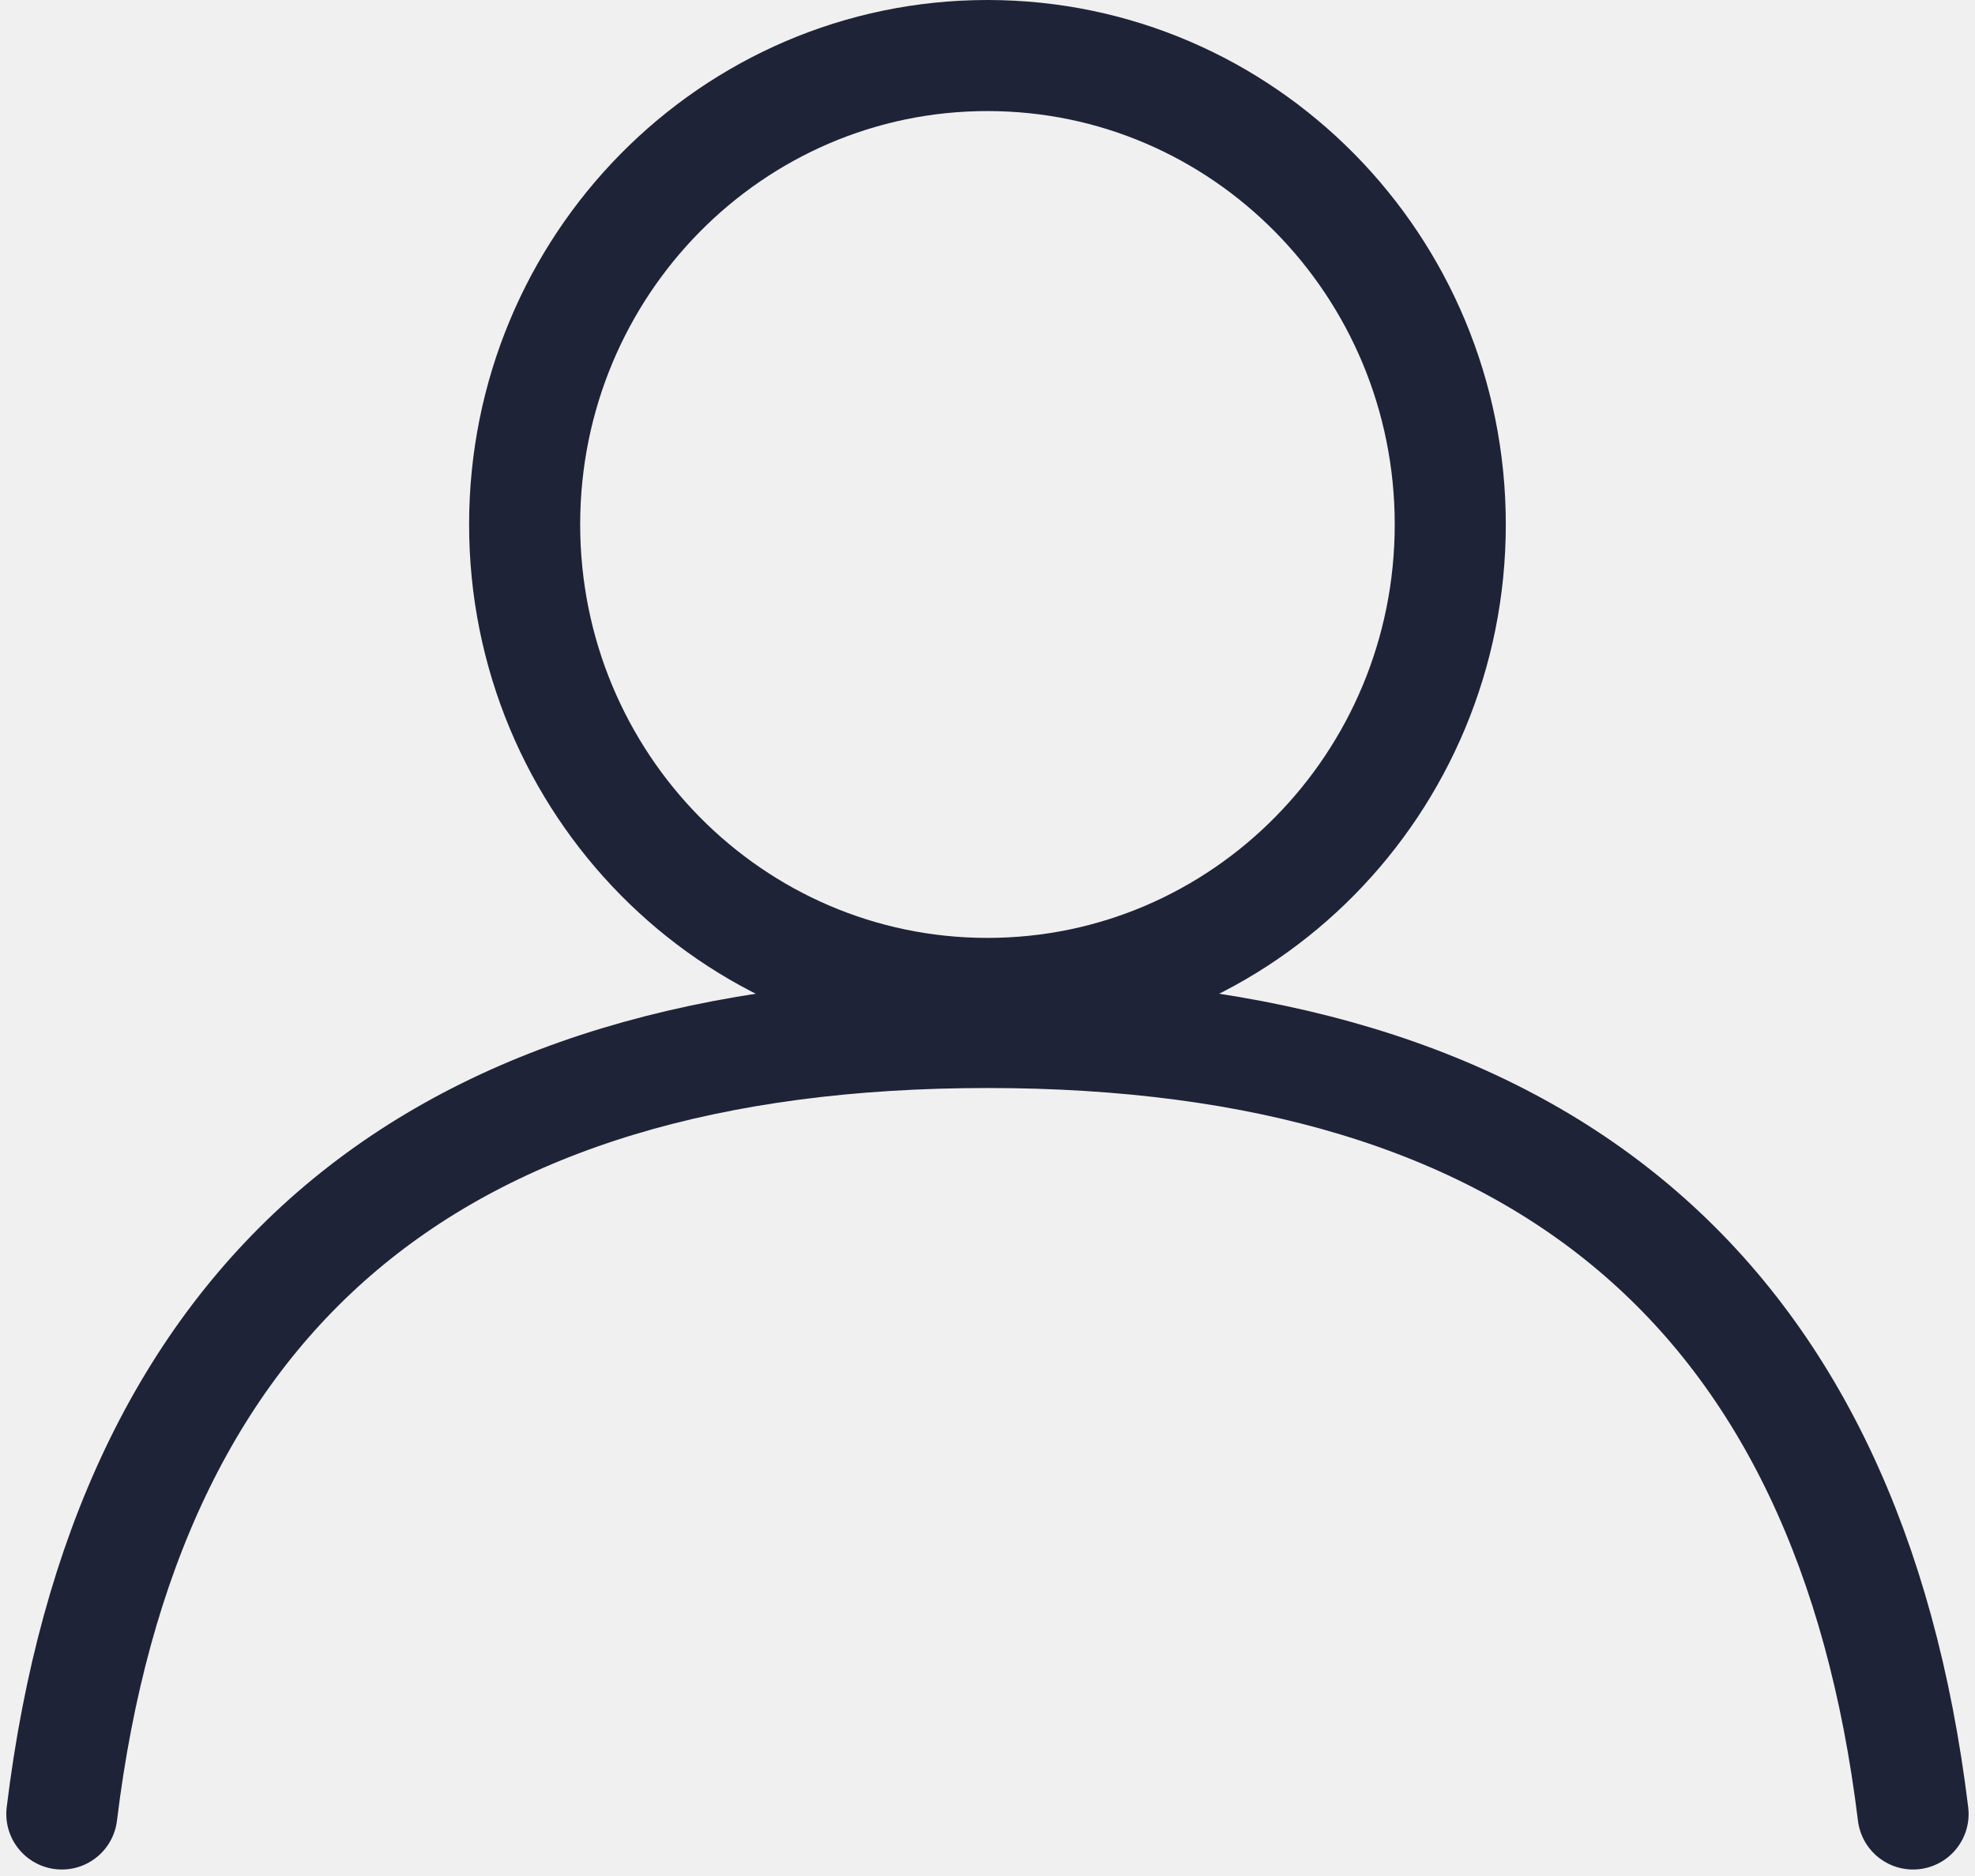
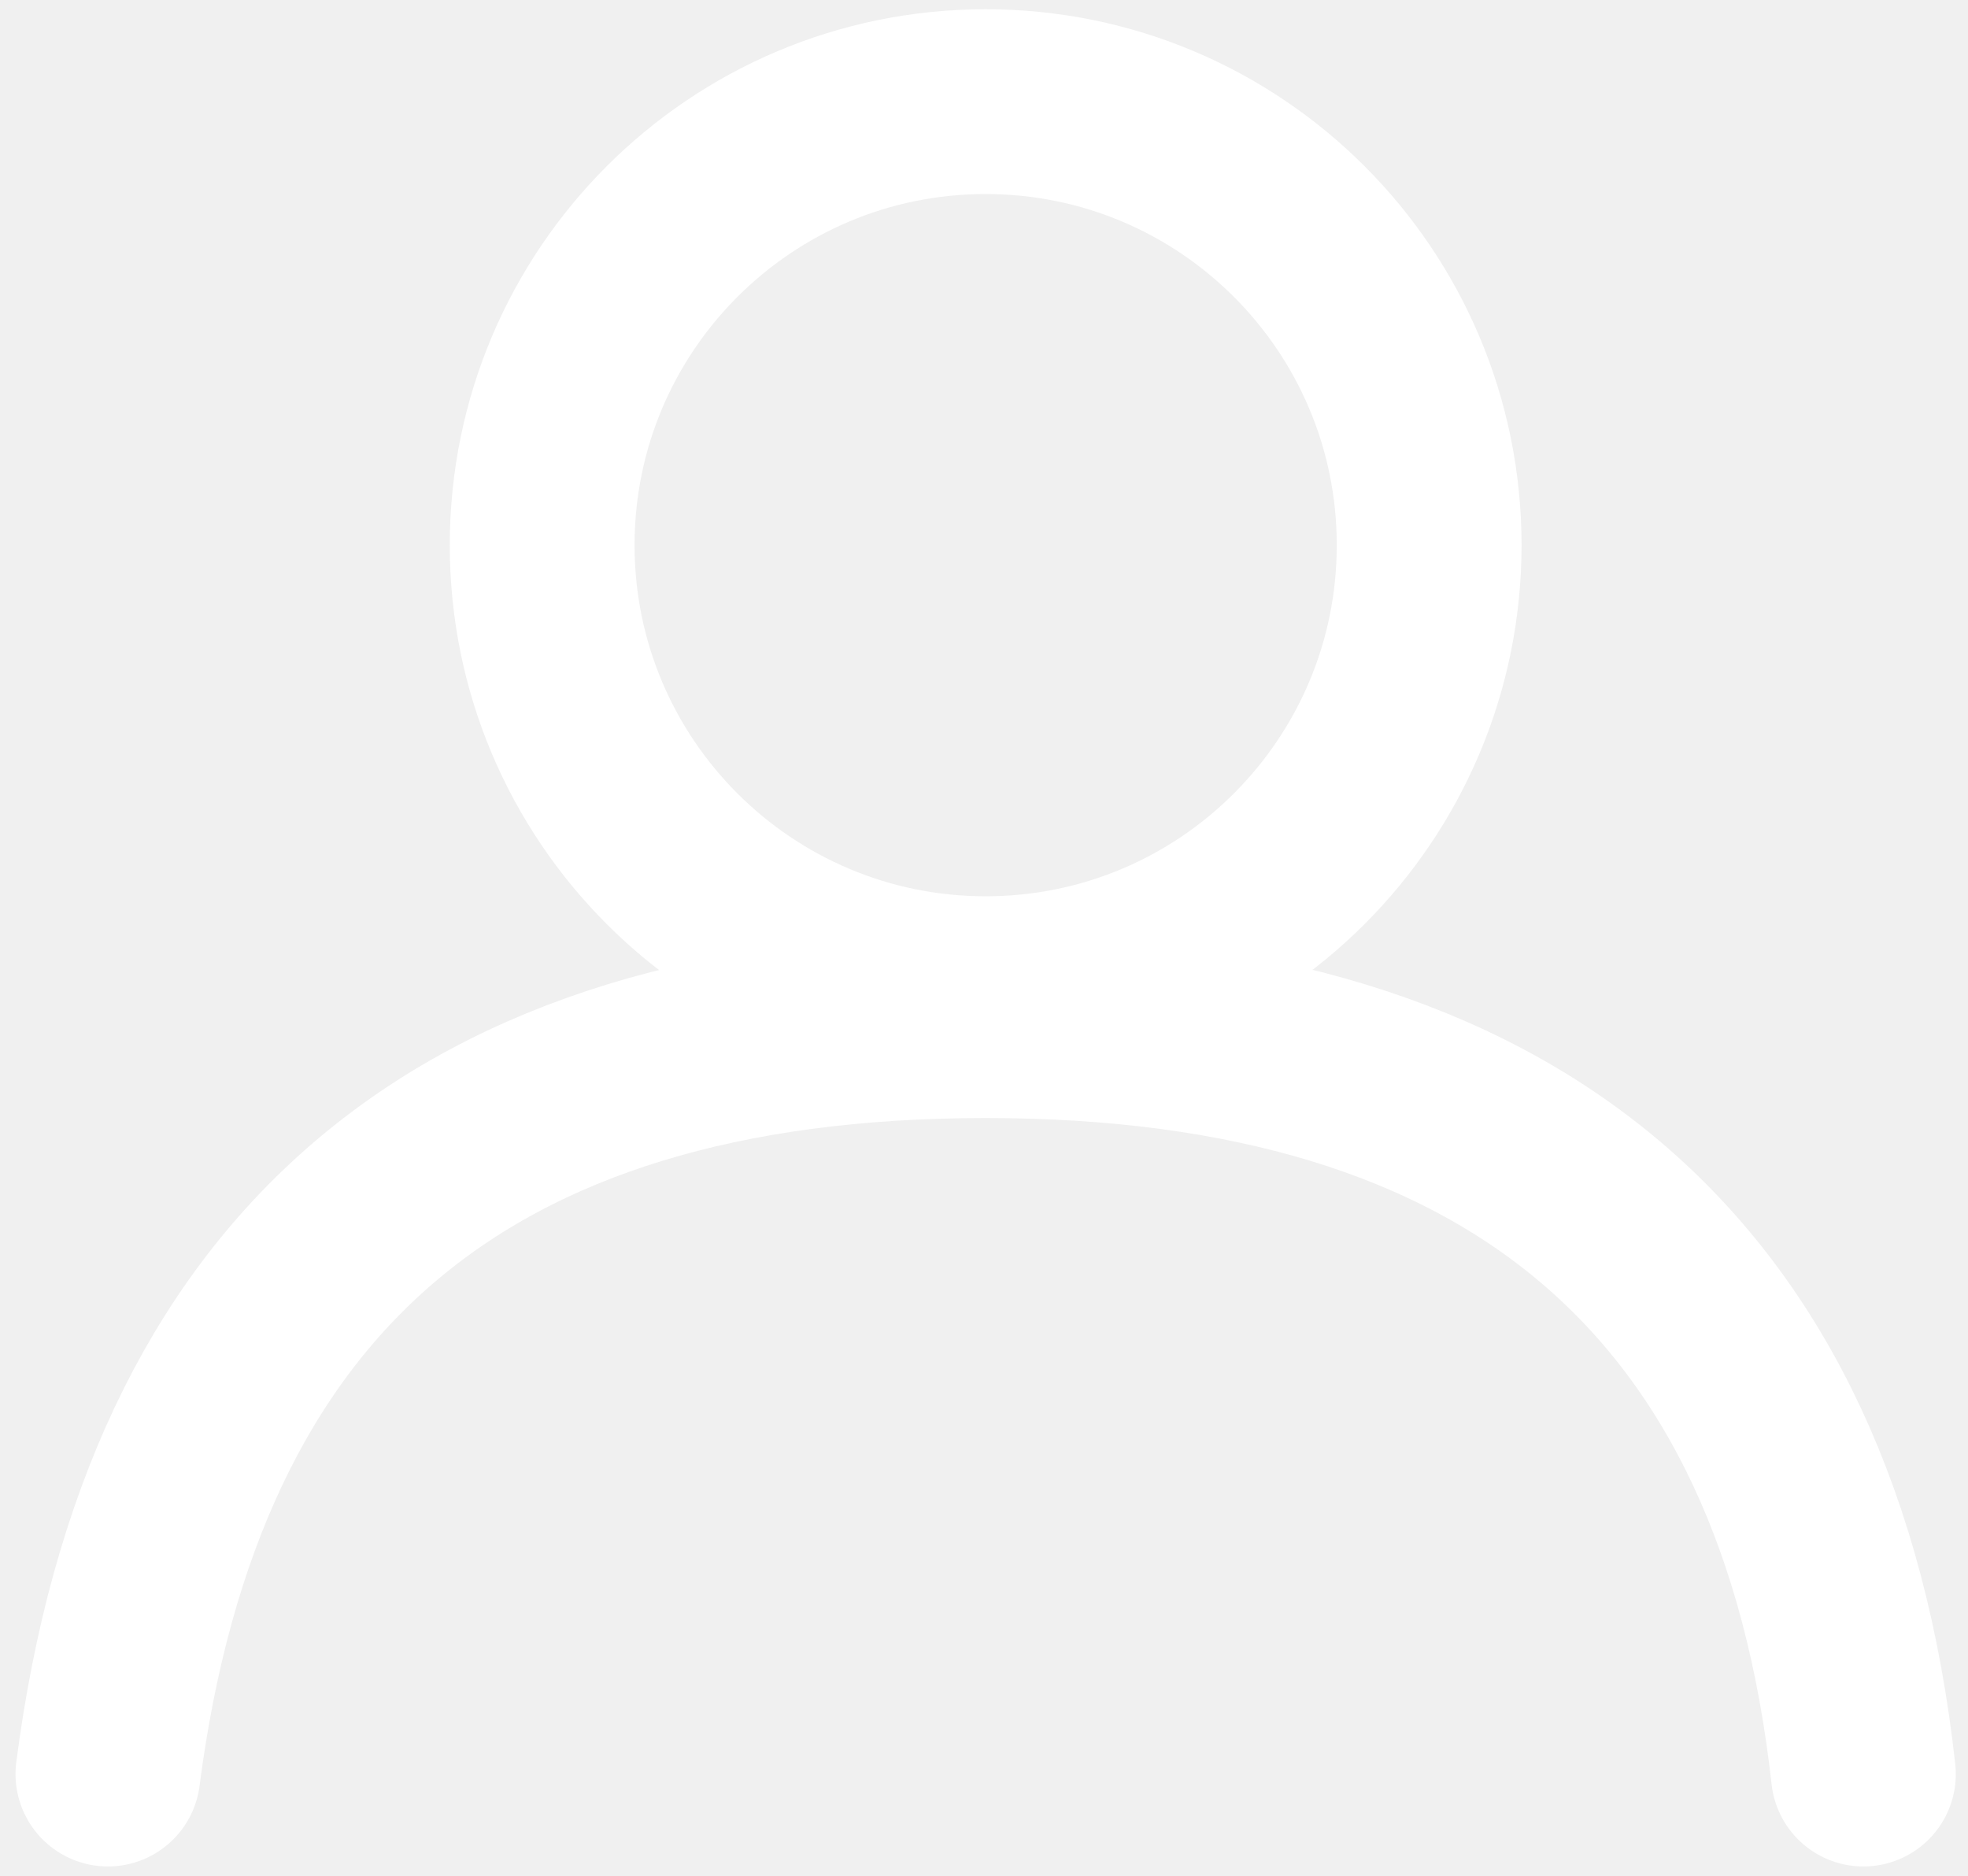
- <svg xmlns="http://www.w3.org/2000/svg" width="21.337" height="20.268" viewBox="0 0 21.337 20.268">
-   <g id="black_1_" data-name="black (1)" transform="translate(0.626 0.44)">
-     <g id="그룹_20" data-name="그룹 20" transform="translate(0.042 0.16)">
-       <g id="그룹_19" data-name="그룹 19">
-         <g id="그룹_18" data-name="그룹 18">
-           <ellipse id="타원_1" data-name="타원 1" cx="5" cy="5.067" rx="5" ry="5.067" transform="translate(5)" fill="none" stroke="#1f2337" stroke-width="1.2" />
-           <path id="패스_5" data-name="패스 5" d="M0,20.944Q1.032,12.5,10,12.5t10,8.444" transform="translate(0 -1.944)" fill="none" stroke="#1f2337" stroke-linecap="round" stroke-width="1.2" fill-rule="evenodd" />
+ <svg xmlns="http://www.w3.org/2000/svg" version="1.1" id="레이어_1" x="0px" y="0px" viewBox="0 0 21.3 20.3" style="enable-background:new 0 0 21.3 20.3;" xml:space="preserve">
+   <style type="text/css">
+ 	.st0{fill:none;stroke:#FFFFFF;stroke-width:2;}
+ 	.st1{fill:none;stroke:#FFFFFF;stroke-width:2;stroke-linecap:round;}
+ </style>
+   <g id="black_1_" transform="translate(0.626 0.44)">
+     <g id="그룹_20" transform="translate(0.042 0.16)">
+       <g id="그룹_19">
+         <g id="그룹_18">
+           <ellipse id="타원_1" class="st0" cx="10" cy="5.3" rx="4.8" ry="4.8" />
+           <path id="패스_5" class="st1" d="M0.5,18.6c0.7-5.4,3.8-8.1,9.5-8.1s8.9,2.7,9.5,8.1" />
        </g>
      </g>
    </g>
  </g>
</svg>
